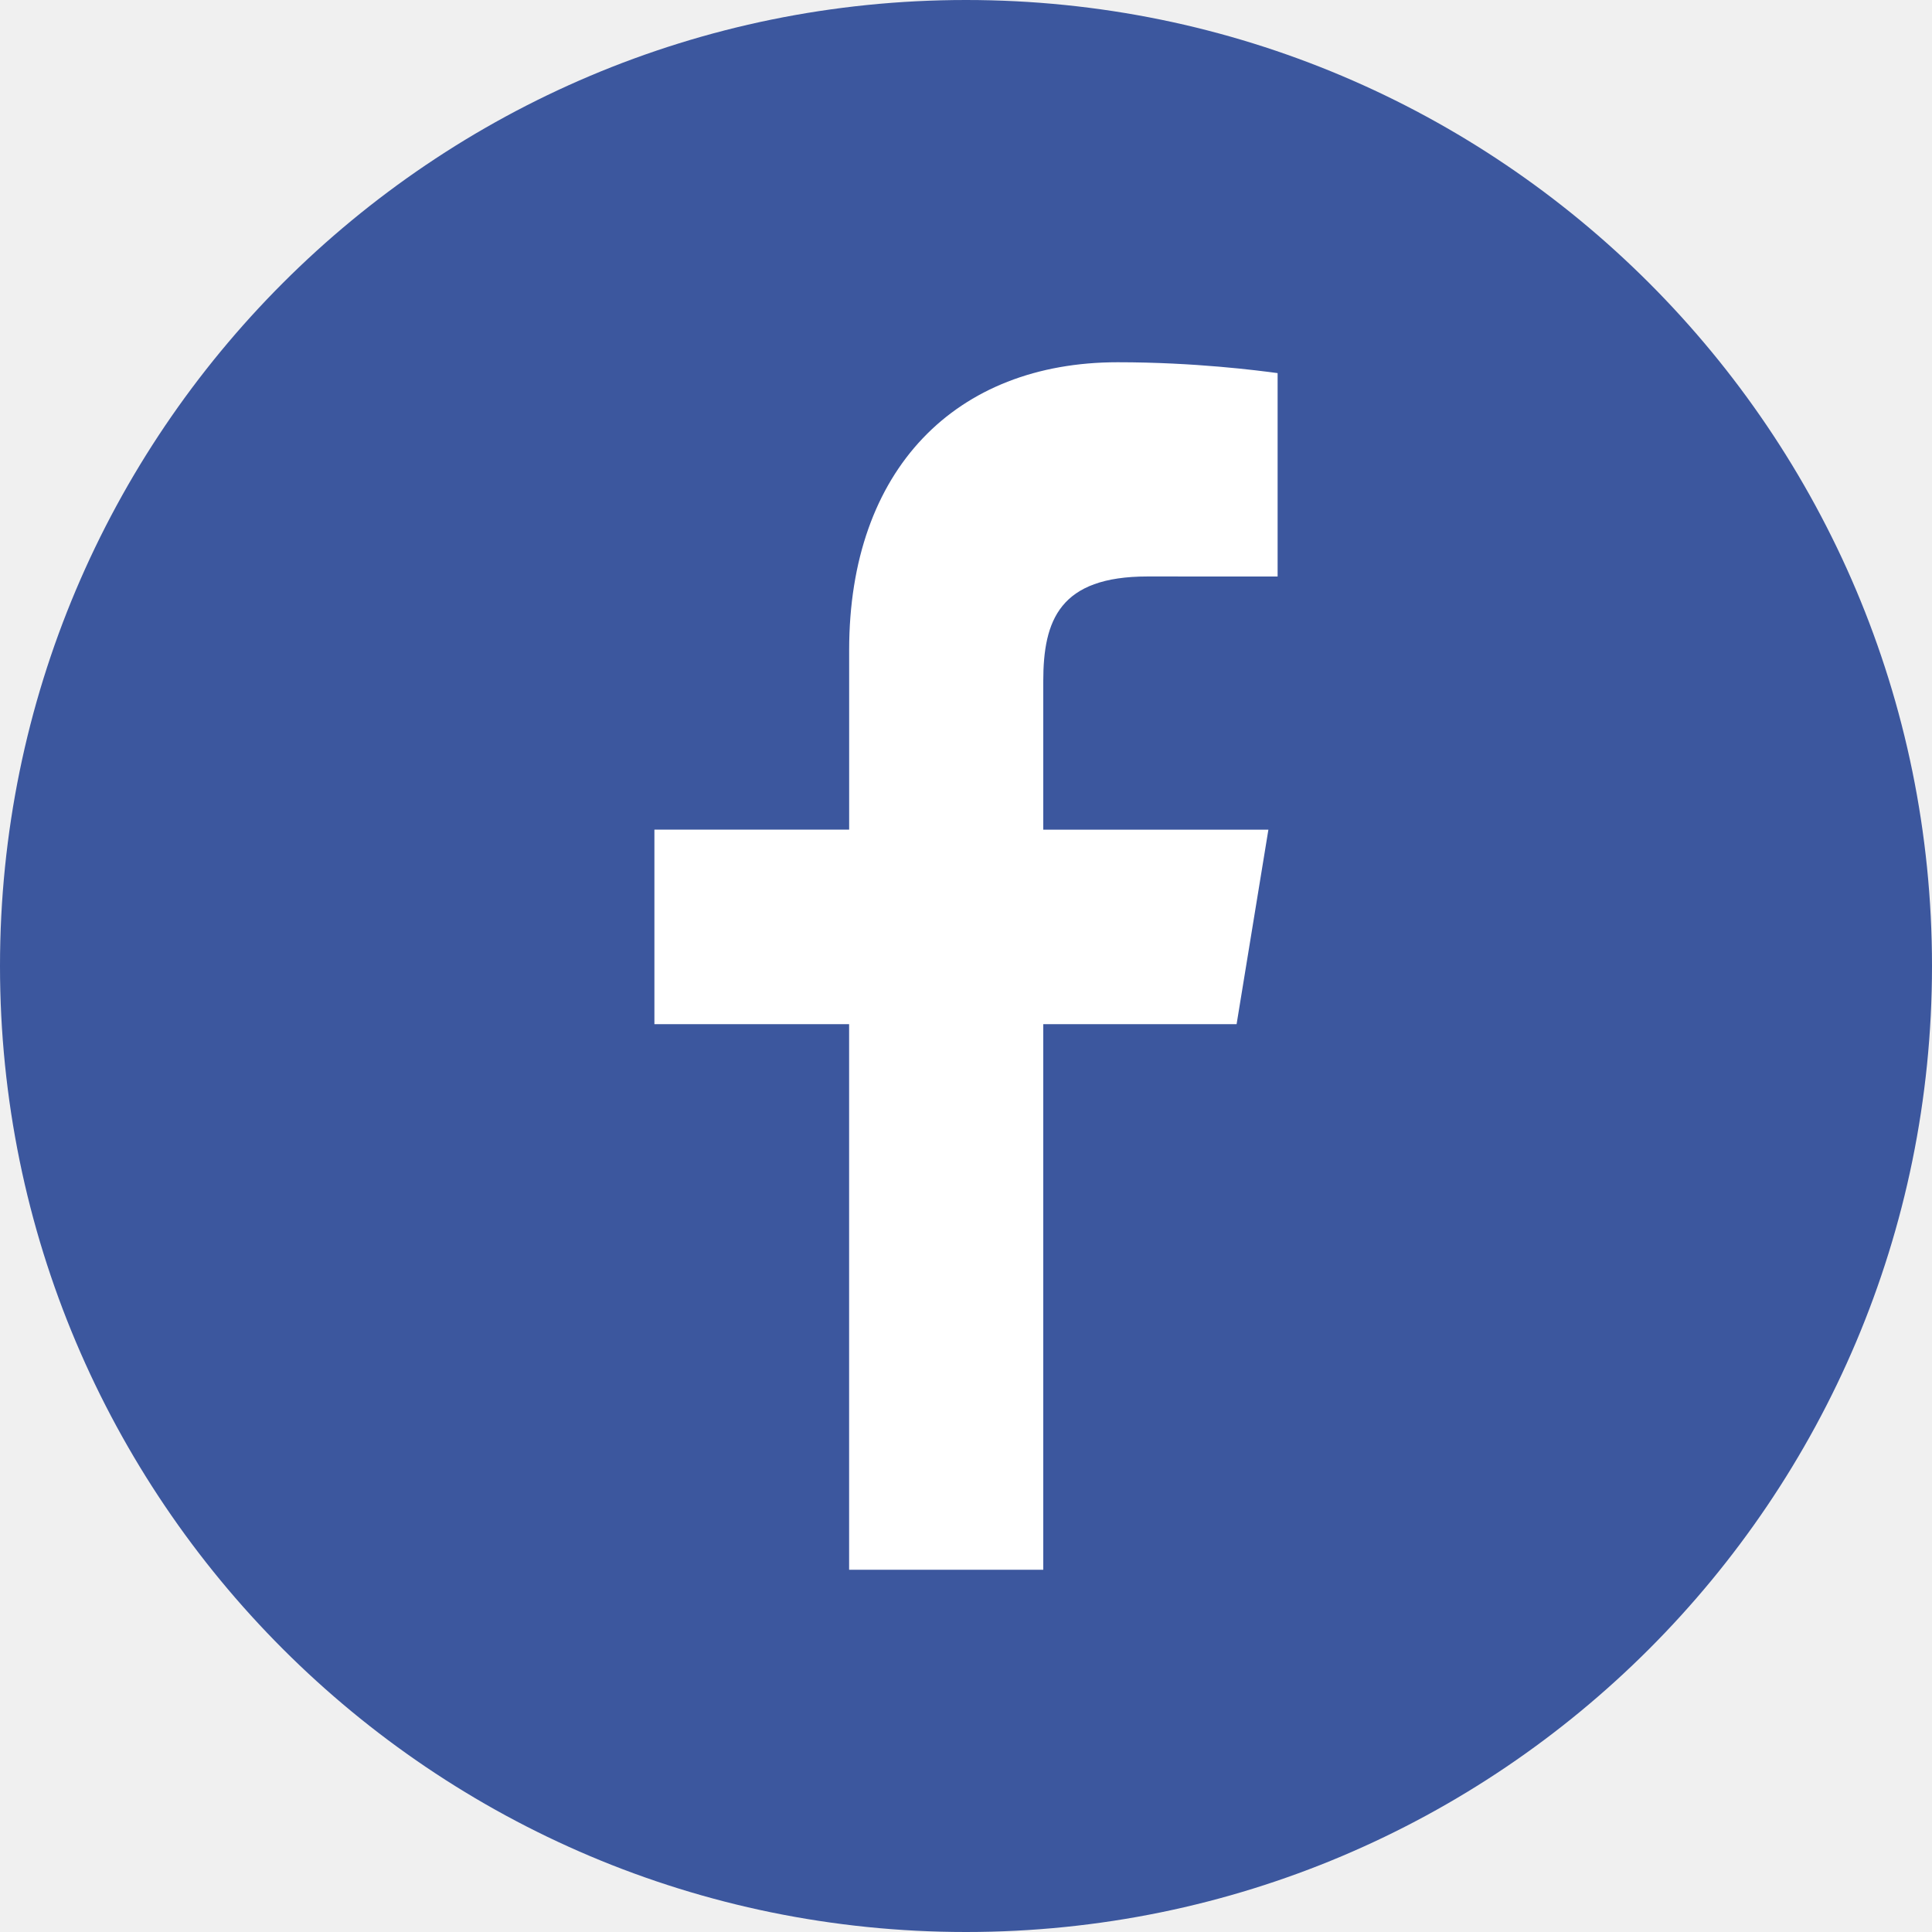
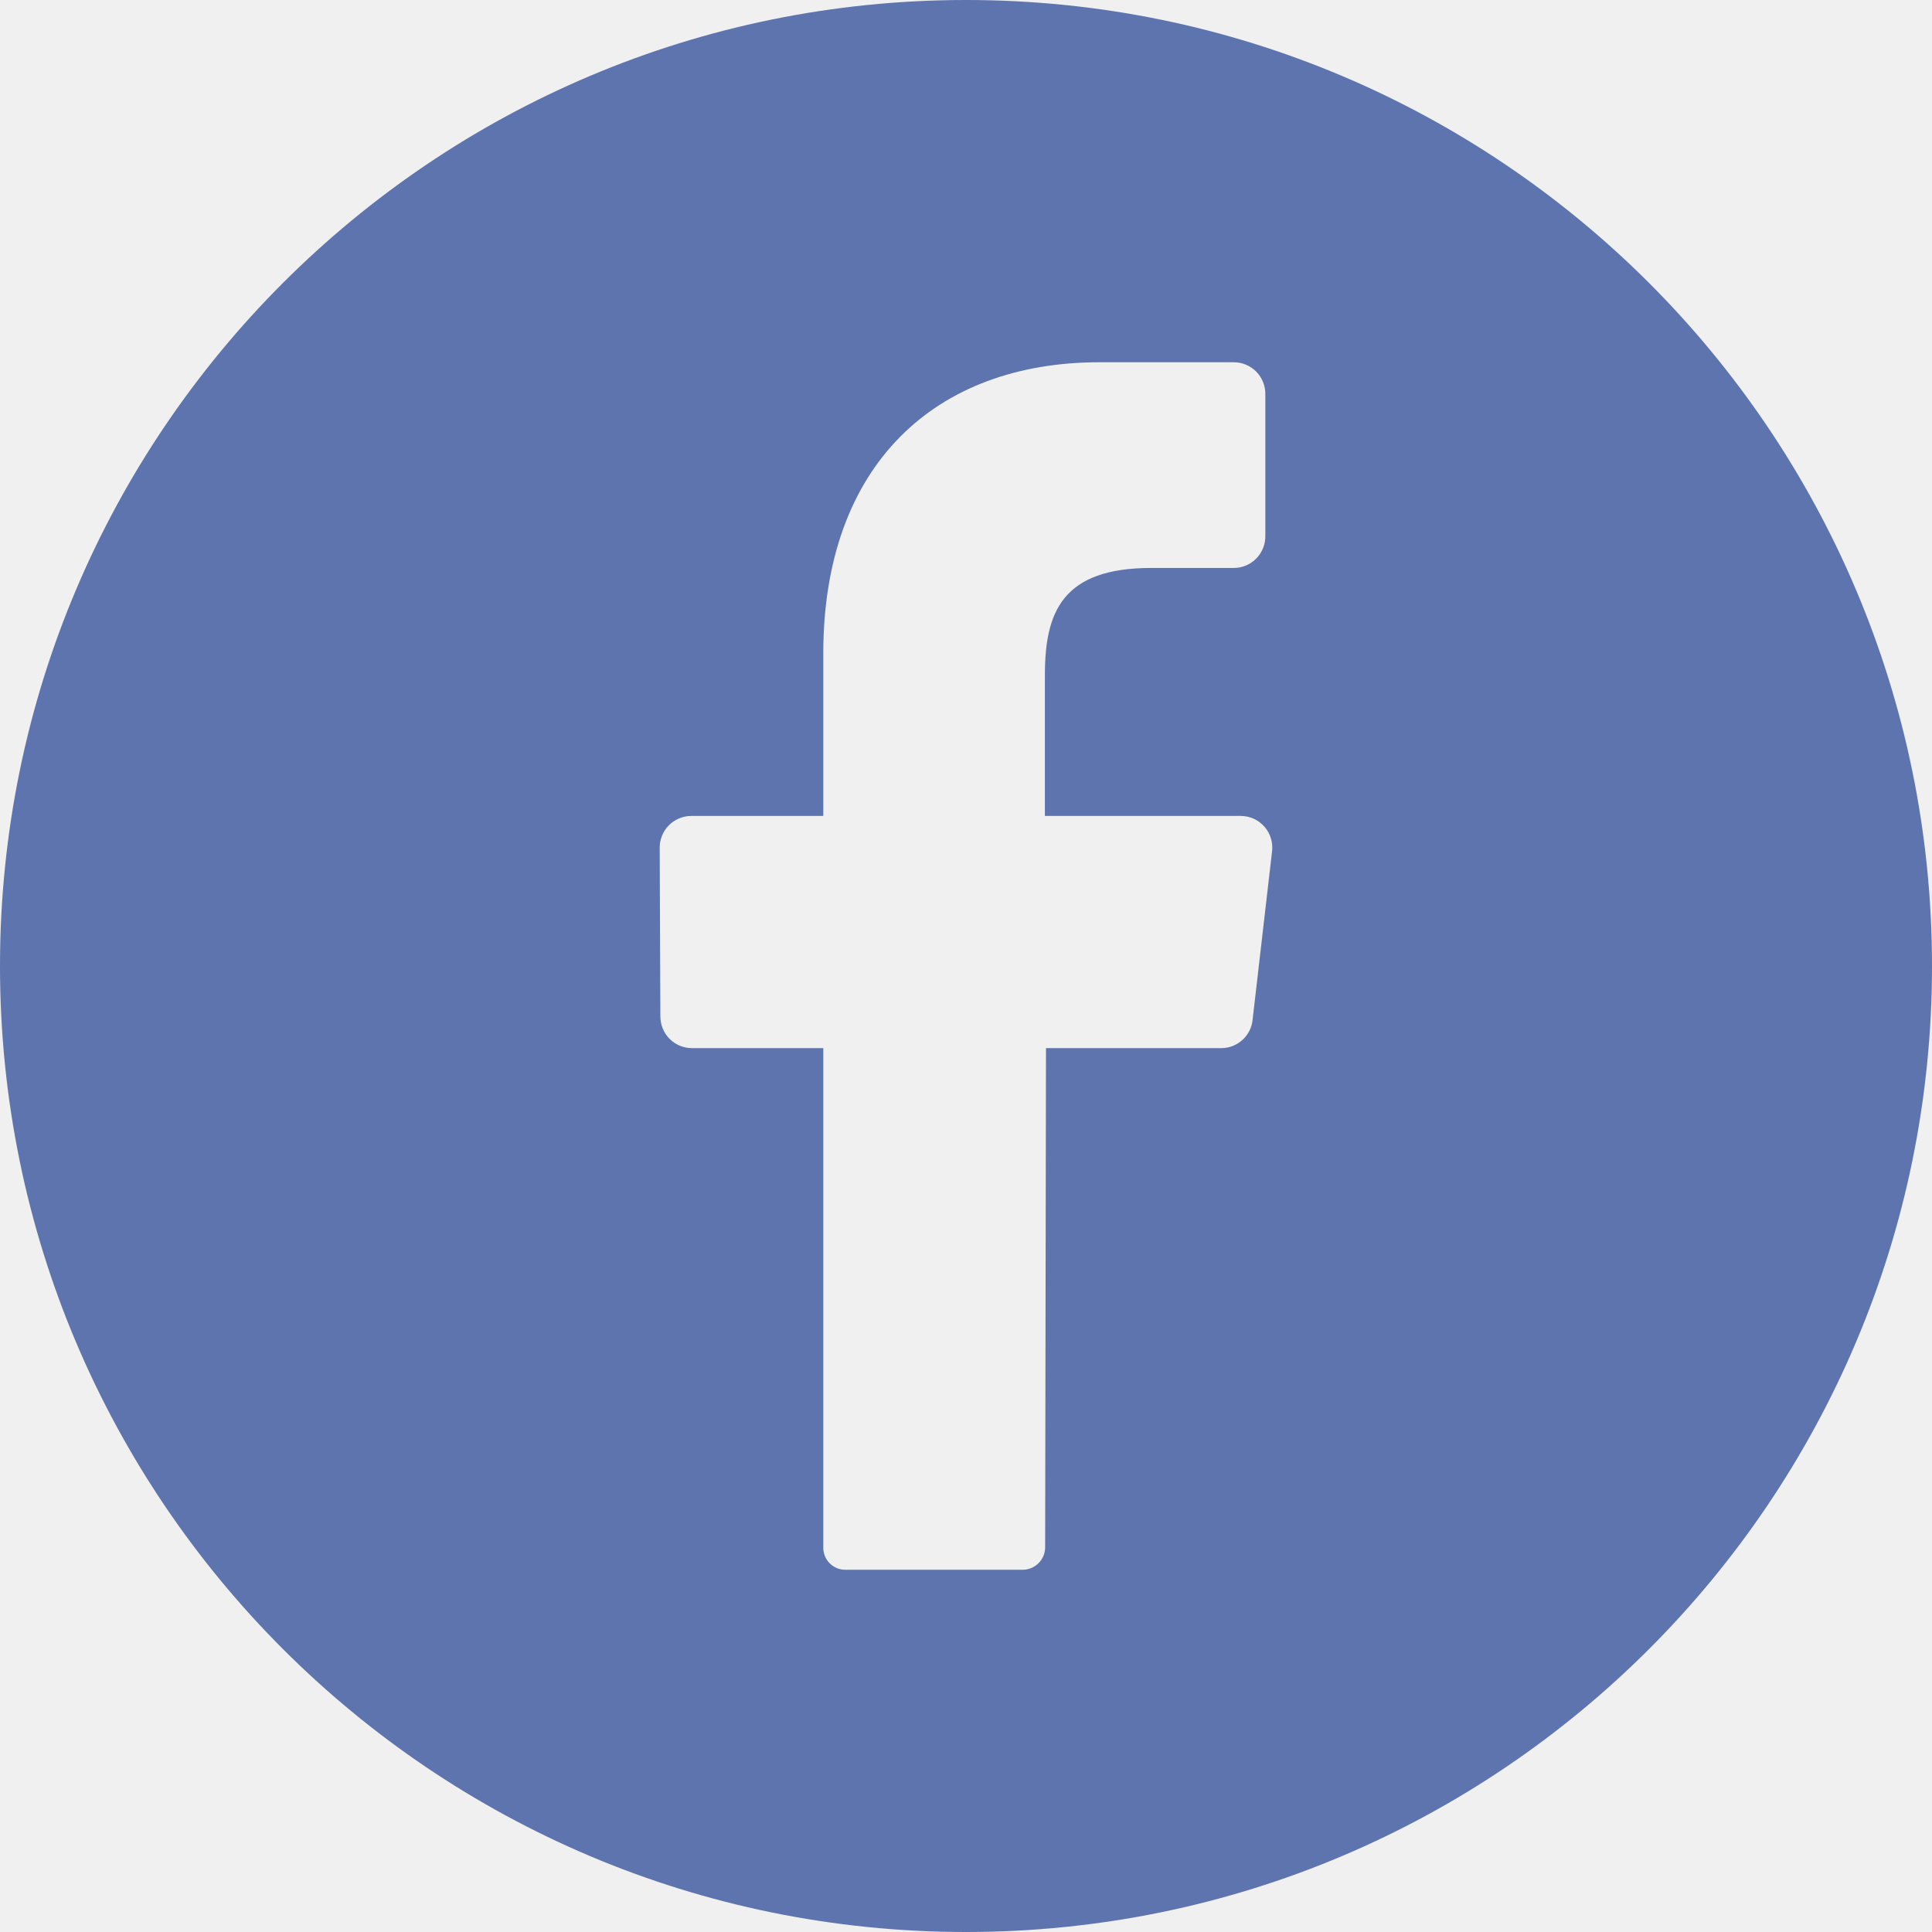
- <svg xmlns="http://www.w3.org/2000/svg" version="1.1" x="0px" y="0px" width="100px" height="100px" viewBox="0 0 100 100" enable-background="new 0 0 100 100" xml:space="preserve">
-   <g id="圖層_1" display="none">
-     <path display="inline" fill="#2BAB38" d="M81.727,0.083H18.185C8.208,0.07,0.015,8.15,0,18.13v63.543   c-0.013,9.98,8.067,18.174,18.046,18.188h63.542c9.979,0.013,18.17-8.066,18.185-18.048V18.269   C99.788,8.289,91.709,0.098,81.727,0.083" />
-     <path display="inline" fill="#FFFFFF" d="M86.052,45.585c0-16.255-16.296-29.479-36.328-29.479   c-20.028,0-36.326,13.225-36.326,29.479c0,14.573,12.923,26.776,30.38,29.085c1.183,0.254,2.794,0.78,3.201,1.791   c0.366,0.918,0.239,2.357,0.117,3.284c0,0-0.426,2.563-0.518,3.11c-0.16,0.918-0.73,3.592,3.145,1.957   c3.878-1.634,20.921-12.317,28.542-21.09l0,0C83.529,57.948,86.052,52.091,86.052,45.585" />
-     <path display="inline" fill="#2BAB38" d="M42.344,37.73h-2.547c-0.391,0-0.709,0.317-0.709,0.706v15.829   c0,0.39,0.318,0.707,0.709,0.707h2.547c0.391,0,0.708-0.317,0.708-0.707V38.436C43.052,38.047,42.734,37.73,42.344,37.73" />
-     <path display="inline" fill="#2BAB38" d="M59.883,37.73h-2.548c-0.392,0-0.708,0.317-0.708,0.706v9.404l-7.254-9.796   c-0.016-0.025-0.036-0.049-0.054-0.071l-0.005-0.005c-0.015-0.016-0.027-0.029-0.042-0.044c-0.005-0.004-0.01-0.007-0.015-0.011   c-0.012-0.011-0.024-0.022-0.038-0.032c-0.005-0.005-0.011-0.009-0.018-0.015c-0.013-0.008-0.024-0.017-0.037-0.025   c-0.007-0.005-0.013-0.009-0.021-0.013c-0.013-0.007-0.024-0.015-0.037-0.021c-0.008-0.003-0.015-0.008-0.023-0.01   c-0.013-0.006-0.026-0.012-0.039-0.018c-0.01-0.002-0.016-0.005-0.024-0.008c-0.013-0.005-0.028-0.01-0.042-0.013   c-0.006-0.003-0.016-0.004-0.024-0.007c-0.013-0.003-0.026-0.006-0.041-0.009c-0.01-0.001-0.02-0.002-0.029-0.003   c-0.013-0.003-0.024-0.004-0.037-0.005c-0.012-0.001-0.024-0.001-0.036-0.002c-0.01,0-0.016-0.001-0.026-0.001h-2.546   c-0.39,0-0.709,0.317-0.709,0.706v15.829c0,0.39,0.319,0.707,0.709,0.707h2.546c0.392,0,0.709-0.317,0.709-0.707v-9.401   l7.263,9.809c0.049,0.07,0.11,0.129,0.179,0.175c0.002,0.001,0.005,0.003,0.007,0.005c0.015,0.009,0.029,0.019,0.044,0.026   c0.007,0.005,0.013,0.007,0.02,0.011c0.012,0.006,0.022,0.012,0.034,0.017s0.022,0.01,0.036,0.016   c0.006,0.002,0.013,0.005,0.02,0.007c0.018,0.006,0.032,0.011,0.049,0.016c0.003,0,0.006,0.002,0.01,0.003   c0.059,0.015,0.118,0.024,0.182,0.024h2.548c0.391,0,0.708-0.317,0.708-0.707V38.436C60.591,38.047,60.273,37.73,59.883,37.73" />
-     <path display="inline" fill="#2BAB38" d="M36.202,51.008h-6.923v-12.57c0-0.391-0.317-0.708-0.707-0.708h-2.549   c-0.391,0-0.708,0.317-0.708,0.708v15.825v0.002c0,0.19,0.076,0.362,0.198,0.488c0.003,0.004,0.006,0.008,0.01,0.011   c0.003,0.004,0.006,0.007,0.01,0.01c0.127,0.123,0.298,0.198,0.489,0.198h0h10.179c0.391,0,0.707-0.318,0.707-0.709v-2.548   C36.908,51.324,36.593,51.008,36.202,51.008" />
-     <path display="inline" fill="#2BAB38" d="M73.953,41.693c0.391,0,0.706-0.316,0.706-0.708v-2.548c0-0.391-0.315-0.708-0.706-0.708   H63.774h-0.001c-0.19,0-0.363,0.077-0.49,0.2c-0.003,0.002-0.006,0.004-0.008,0.007c-0.005,0.004-0.008,0.009-0.012,0.013   c-0.122,0.127-0.196,0.298-0.196,0.488v0v15.826v0.001c0,0.19,0.076,0.362,0.198,0.488c0.003,0.004,0.007,0.008,0.01,0.011   c0.002,0.004,0.007,0.007,0.01,0.01c0.127,0.122,0.299,0.198,0.488,0.198h0.001h10.179c0.391,0,0.706-0.318,0.706-0.708v-2.549   c0-0.39-0.315-0.707-0.706-0.707H67.03v-2.675h6.923c0.391,0,0.706-0.317,0.706-0.708v-2.548c0-0.391-0.315-0.708-0.706-0.708   H67.03v-2.675H73.953z" />
-   </g>
-   <g id="圖層_2">
-     <g>
-       <circle fill="#3C579E" cx="50" cy="50" r="50" />
-       <path fill="#FFFFFF" d="M43.95,81.25V53.011H33.872V42.941h10.08v-9.294c0-9.375,5.535-14.897,13.897-14.897    c4.007,0,7.276,0.428,8.28,0.562v10.529l-6.732-0.003c-4.547,0-5.398,2.256-5.398,5.427v7.678h11.653l-1.646,10.068H53.999V81.25    H43.95z" />
-     </g>
-   </g>
-   <g id="圖層_3" display="none">
-     <path display="inline" fill="#0E9FDB" d="M56.945,30.473c-4.365,1.588-7.125,5.683-6.811,10.167l0.105,1.73l-1.748-0.212   c-6.354-0.811-11.906-3.563-16.622-8.192l-2.307-2.295l-0.593,1.695c-1.256,3.779-0.451,7.771,2.166,10.452   c1.396,1.484,1.082,1.696-1.326,0.811c-0.84-0.28-1.572-0.491-1.644-0.388c-0.242,0.248,0.595,3.461,1.257,4.732   c0.91,1.766,2.761,3.493,4.785,4.52l1.713,0.812l-2.025,0.034c-1.955,0-2.025,0.036-1.814,0.778   c0.697,2.297,3.457,4.733,6.529,5.793l2.165,0.74l-1.885,1.129c-2.794,1.629-6.075,2.543-9.36,2.612   c-1.572,0.035-2.864,0.177-2.864,0.282c0,0.354,4.261,2.329,6.739,3.108c7.438,2.295,16.275,1.304,22.911-2.614   c4.714-2.789,9.428-8.333,11.628-13.701c1.188-2.857,2.377-8.085,2.377-10.591c0-1.625,0.104-1.837,2.061-3.777   c1.152-1.129,2.233-2.366,2.445-2.718c0.348-0.672,0.312-0.672-1.469-0.072c-2.969,1.059-3.389,0.918-1.921-0.67   c1.084-1.129,2.377-3.179,2.377-3.779c0-0.104-0.524,0.071-1.119,0.389c-0.628,0.354-2.025,0.884-3.073,1.2l-1.886,0.603   l-1.71-1.168c-0.944-0.635-2.27-1.341-2.969-1.552C61.276,29.837,58.551,29.905,56.945,30.473z M50,100C22.387,100,0,77.614,0,50   S22.387,0,50,0c27.614,0,50,22.386,50,50S77.614,100,50,100z" />
-   </g>
-   <g id="圖層_4" display="none">
-     <g display="inline">
-       <circle fill="#C01E20" cx="50" cy="50" r="50" />
-     </g>
-     <path display="inline" fill="#FFFFFF" d="M80.626,37.502c0,0-0.61-4.307-2.484-6.202c-2.377-2.49-5.041-2.502-6.263-2.648   c-8.742-0.632-21.865-0.632-21.865-0.632h-0.029c0,0-13.121,0-21.864,0.632c-1.222,0.146-3.885,0.157-6.263,2.648   c-1.874,1.896-2.484,6.202-2.484,6.202s-0.623,5.059-0.623,10.116v4.743c0,5.056,0.624,10.115,0.624,10.115s0.61,4.304,2.484,6.201   c2.379,2.491,5.501,2.413,6.891,2.674c5.001,0.479,21.252,0.629,21.252,0.629s13.132-0.02,21.879-0.652   c1.222-0.146,3.886-0.157,6.262-2.648c1.876-1.899,2.486-6.202,2.486-6.202s0.622-5.06,0.622-10.116v-4.743   C81.25,42.561,80.626,37.502,80.626,37.502 M42.757,58.927l-0.002-19.203l18.467,9.635L42.757,58.927z" />
-   </g>
-   <g id="圖層_5" display="none">
-     <g display="inline">
-       <circle fill="#D45141" cx="50" cy="50" r="50" />
-       <g>
-         <g>
-           <path fill="#FFFFFF" d="M38.612,76.465c-14.857,0-26.946-11.87-26.946-26.464s12.088-26.465,26.946-26.465      c6.499,0,12.776,2.306,17.675,6.491l-6.852,7.733c-2.998-2.562-6.842-3.974-10.823-3.974c-9.104,0-16.508,7.274-16.508,16.213      s7.406,16.211,16.508,16.211c7.702,0,12.743-3.689,14.381-10.311H38.74V45.649h25.271v5.127      C64.011,66.14,53.804,76.465,38.612,76.465z" />
-         </g>
-         <polygon fill="#FFFFFF" points="92.136,45.654 84.323,45.654 84.323,37.842 78.073,37.842 78.073,45.654 70.261,45.654      70.261,51.904 78.073,51.904 78.073,59.717 84.323,59.717 84.323,51.904 92.136,51.904    " />
-       </g>
-     </g>
-   </g>
-   <g id="圖層_6" display="none">
-     <g display="inline">
-       <circle fill="#1070A8" cx="50" cy="50" r="50" />
-     </g>
-     <g display="inline">
-       <path fill="#FFFFFF" d="M34.468,78.073H22.8V40.57h11.668V78.073z M28.638,35.446c-3.744,0-6.763-3.028-6.763-6.761    c0-3.729,3.019-6.759,6.763-6.759c3.727,0,6.754,3.028,6.754,6.759C35.393,32.418,32.365,35.446,28.638,35.446z M78.125,78.073    H66.47V59.836c0-4.349-0.075-9.944-6.057-9.944c-6.065,0-6.99,4.738-6.99,9.633v18.549H41.78V40.57h11.172v5.127h0.161    c1.555-2.949,5.356-6.058,11.028-6.058c11.801,0,13.981,7.765,13.981,17.866L78.125,78.073L78.125,78.073z" />
-     </g>
-   </g>
-   <g id="圖層_7" display="none">
-     <g display="inline">
-       <g>
-         <linearGradient id="SVGID_1_" gradientUnits="userSpaceOnUse" x1="-325.181" y1="-71.039" x2="-267.818" y2="-152.962" gradientTransform="matrix(1 0 0 1 346.5 162)">
-           <stop offset="0" style="stop-color:#FFB900" />
-           <stop offset="1" style="stop-color:#9100EB" />
-         </linearGradient>
-         <circle fill="url(#SVGID_1_)" cx="50" cy="50" r="50" />
-       </g>
-       <g>
-         <g>
-           <path fill="#FFFFFF" d="M64.322,81.25H35.678c-9.333,0-16.928-7.593-16.928-16.928V35.678c0-9.335,7.595-16.928,16.928-16.928      h28.645c9.335,0,16.928,7.593,16.928,16.928v28.646C81.25,73.657,73.657,81.25,64.322,81.25z M35.678,23.958      c-6.462,0-11.719,5.257-11.719,11.719v28.646c0,6.462,5.257,11.719,11.719,11.719h28.645c6.462,0,11.719-5.257,11.719-11.719      V35.678c0-6.462-5.257-11.719-11.719-11.719H35.678z" />
-         </g>
-         <g>
-           <path fill="#FFFFFF" d="M50,65.625c-8.615,0-15.625-7.01-15.625-15.625c0-8.616,7.01-15.625,15.625-15.625      S65.625,41.384,65.625,50C65.625,58.615,58.615,65.625,50,65.625z M50,39.584c-5.743,0-10.416,4.673-10.416,10.416      c0,5.745,4.673,10.416,10.416,10.416S60.416,55.745,60.416,50C60.416,44.257,55.745,39.584,50,39.584z" />
-         </g>
-         <g>
-           <circle fill="#FFFFFF" cx="66.602" cy="33.398" r="3.58" />
-         </g>
-       </g>
-     </g>
+ <svg xmlns="http://www.w3.org/2000/svg" width="30" height="30" viewBox="0 0 30 30" fill="none">
+   <g opacity="0.8">
+     <path fill-rule="evenodd" clip-rule="evenodd" d="M30 15C30 23.284 23.284 30 15 30C6.716 30 0 23.284 0 15C0 6.716 6.716 0 15 0C23.284 0 30 6.716 30 15ZM19.45 15.837L19.752 13.224C19.761 13.155 19.755 13.085 19.735 13.019C19.715 12.953 19.681 12.891 19.636 12.839C19.591 12.787 19.535 12.745 19.472 12.715C19.409 12.686 19.341 12.671 19.271 12.67H16.225V10.486C16.225 9.501 16.495 8.819 17.881 8.819H19.162C19.227 8.819 19.291 8.805 19.35 8.78C19.41 8.754 19.463 8.718 19.509 8.671C19.554 8.625 19.589 8.57 19.613 8.51C19.637 8.45 19.649 8.386 19.648 8.322V6.123C19.649 6.058 19.637 5.994 19.613 5.934C19.589 5.874 19.554 5.819 19.509 5.773C19.463 5.727 19.41 5.69 19.35 5.664C19.291 5.639 19.227 5.626 19.162 5.625H17.073C14.523 5.625 12.784 7.219 12.784 10.147V12.67H10.728C10.664 12.671 10.6 12.684 10.541 12.71C10.482 12.735 10.428 12.772 10.383 12.819C10.338 12.865 10.303 12.919 10.279 12.979C10.255 13.039 10.243 13.103 10.244 13.168L10.254 15.781C10.254 15.845 10.266 15.909 10.29 15.968C10.314 16.028 10.349 16.082 10.394 16.128C10.439 16.174 10.493 16.211 10.552 16.236C10.611 16.261 10.674 16.274 10.739 16.275H12.784V24.02C12.782 24.066 12.79 24.112 12.806 24.155C12.822 24.198 12.847 24.237 12.879 24.27C12.911 24.303 12.949 24.33 12.991 24.348C13.034 24.366 13.079 24.375 13.125 24.375H15.888C15.98 24.373 16.067 24.334 16.131 24.268C16.195 24.202 16.23 24.114 16.229 24.022L16.242 16.275H18.97C19.09 16.274 19.205 16.228 19.293 16.147C19.382 16.067 19.438 15.956 19.45 15.837Z" fill="#3A559F" />
  </g>
</svg>
